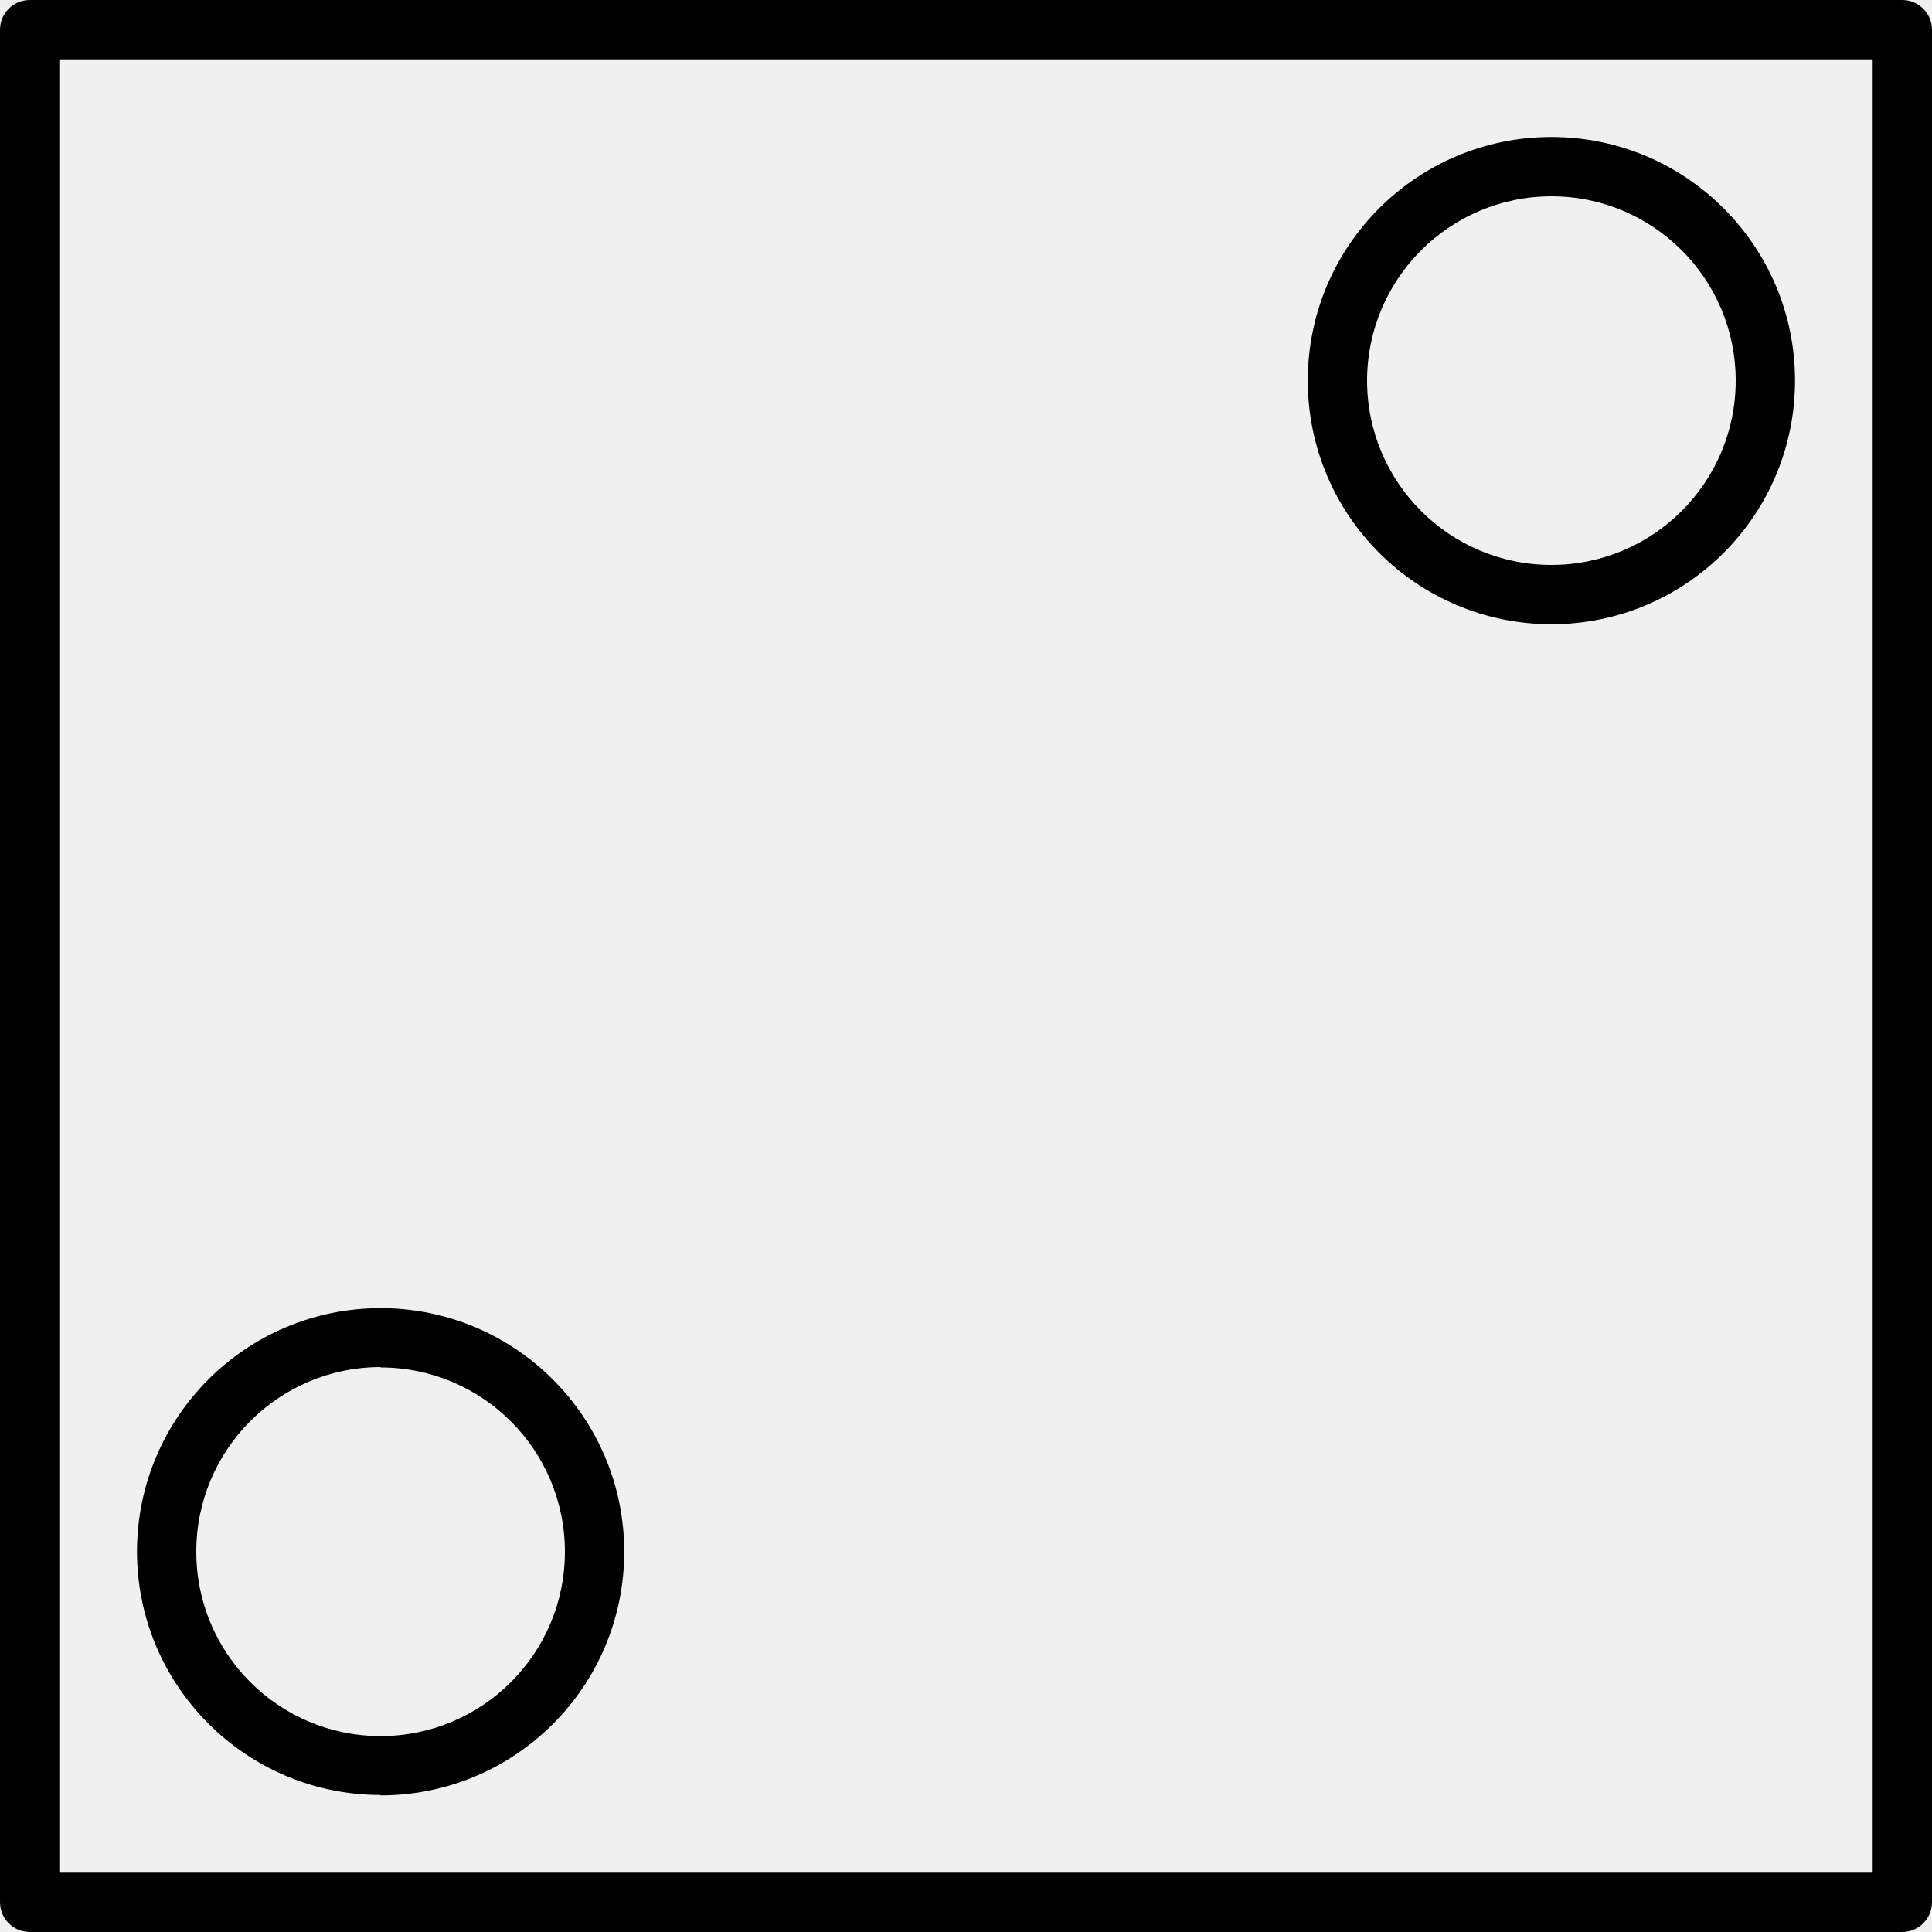
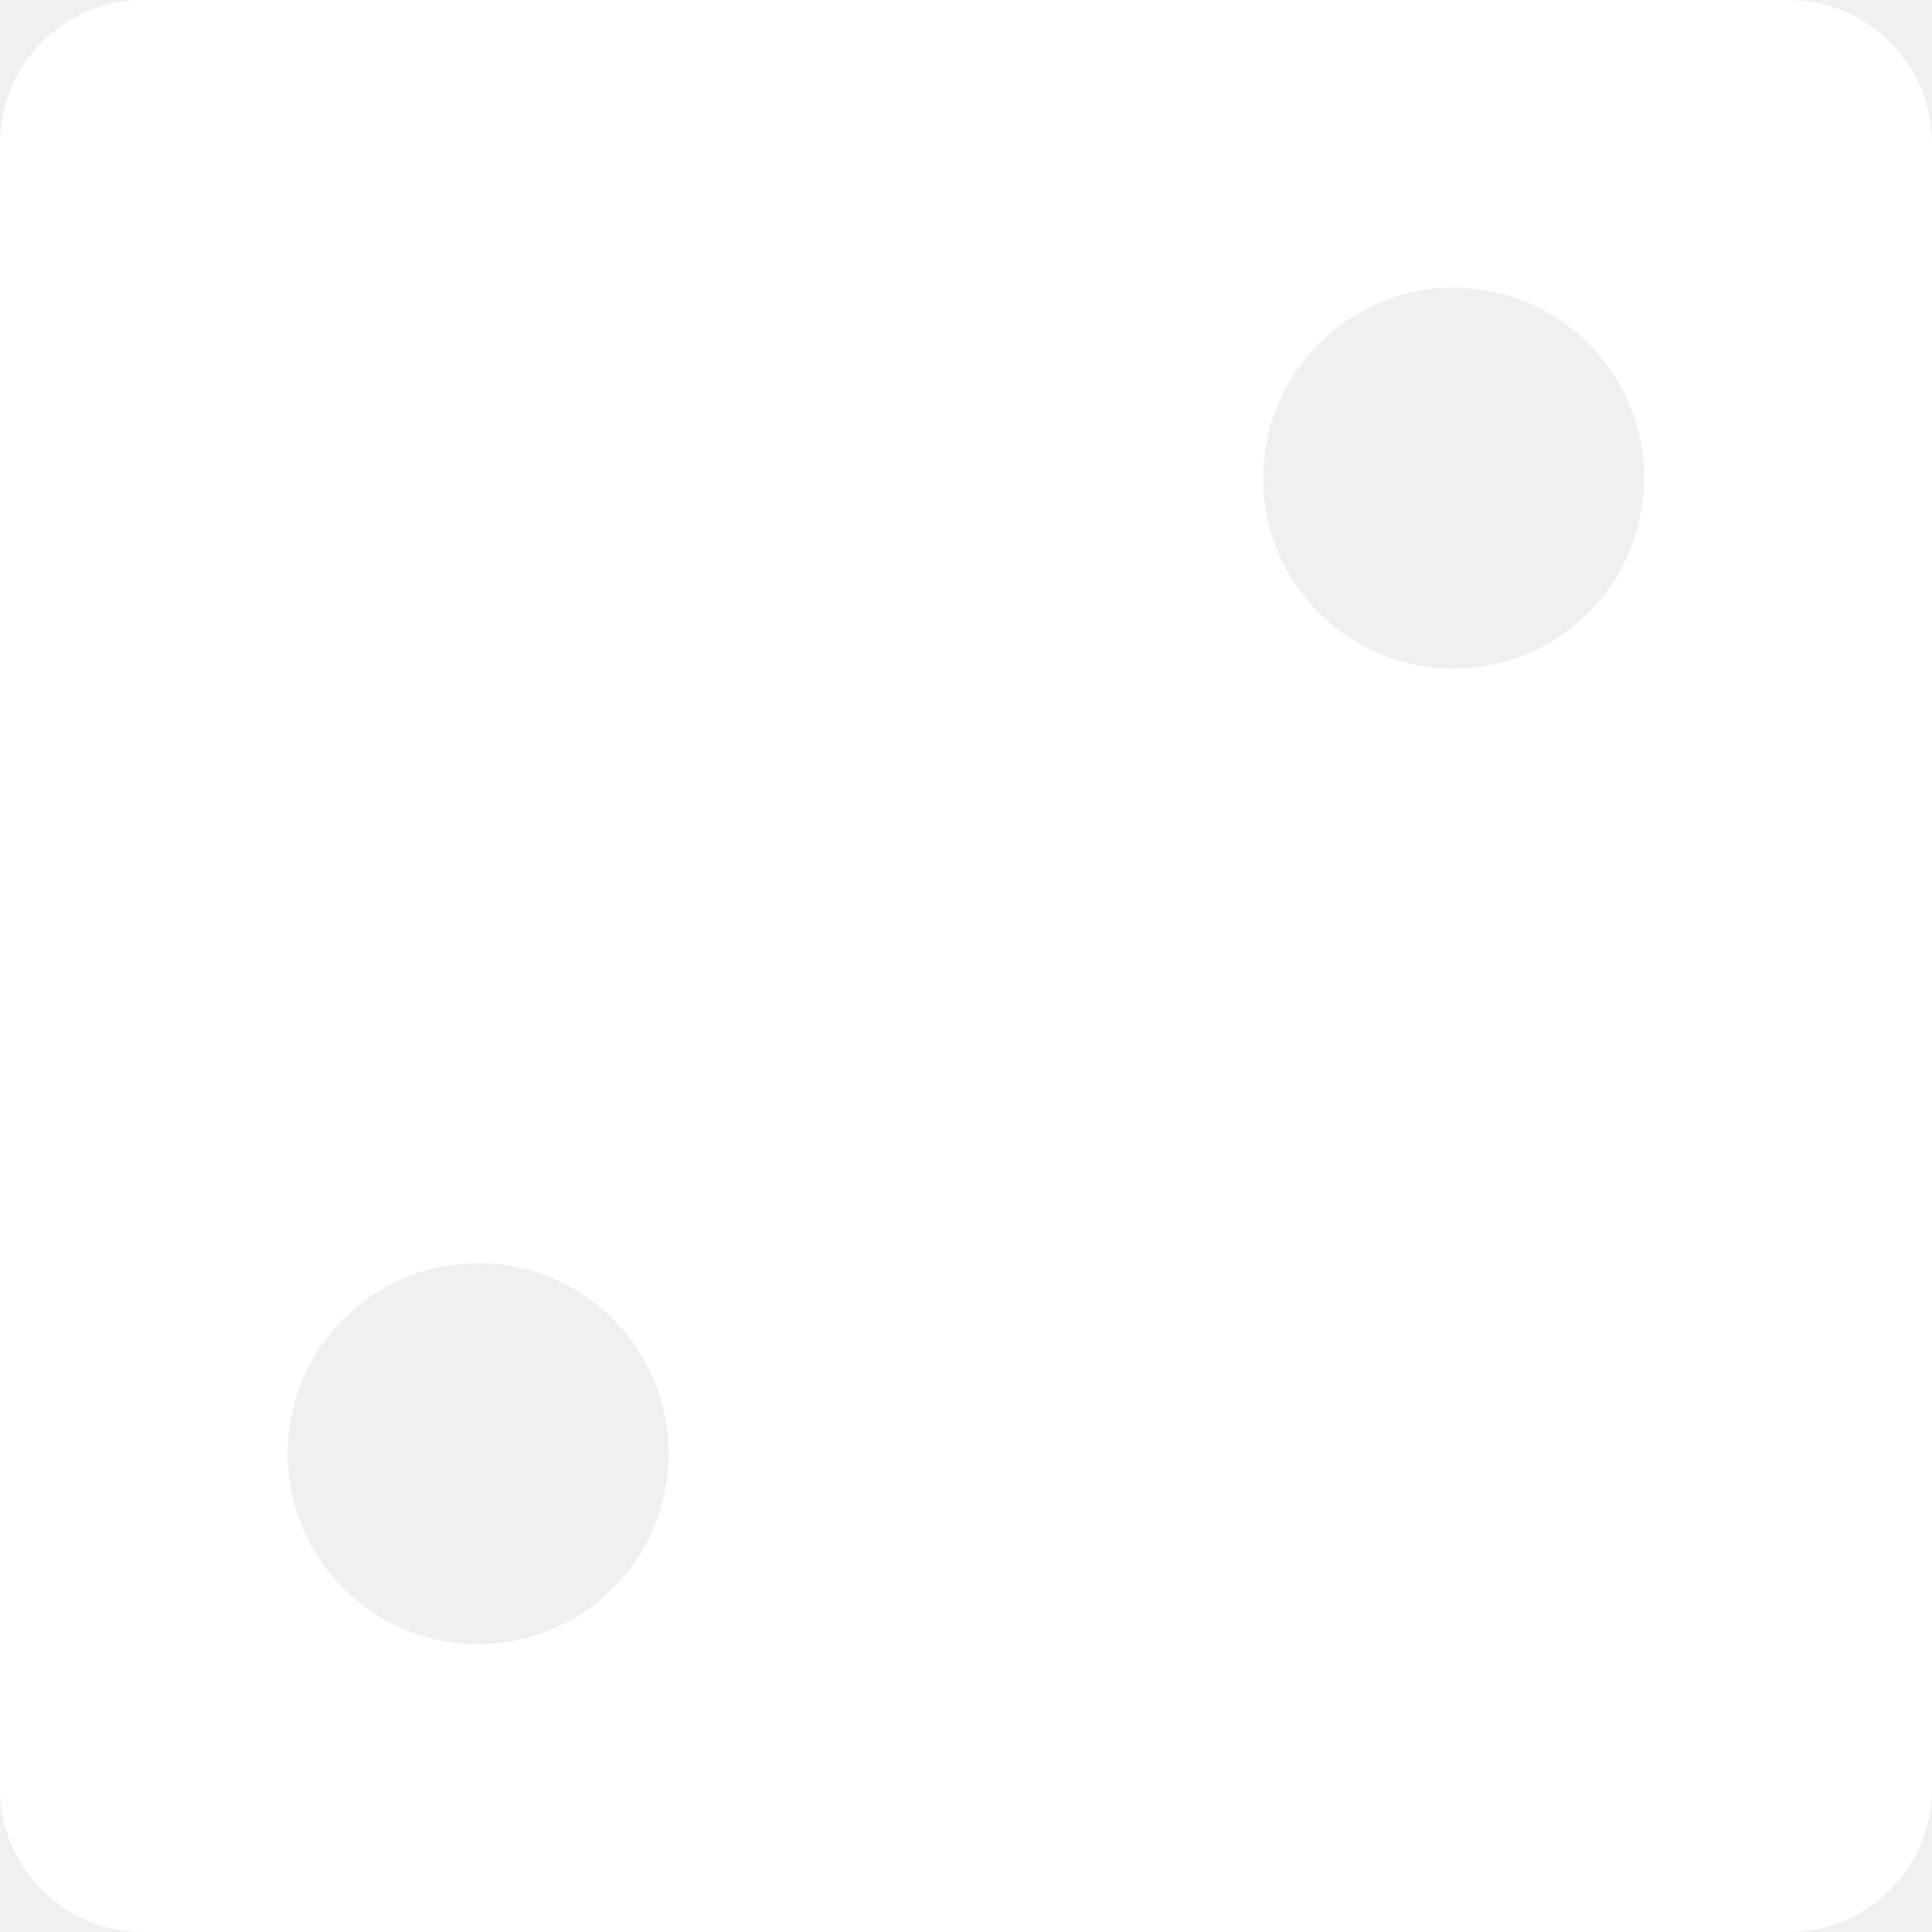
<svg xmlns="http://www.w3.org/2000/svg" viewBox="0 0 100 100">
  <g id="Layer_2" data-name="Layer 2">
-     <g id="Layer_1-2" data-name="Layer 1">
-       <path d="M98.46,0H1.54A1.54,1.54,0,0,0,0,1.54V98.46A1.54,1.54,0,0,0,1.54,100H98.46A1.54,1.54,0,0,0,100,98.46V1.54A1.54,1.54,0,0,0,98.46,0ZM96.93,96.93H3.07V3.07H96.93Zm-77.23-4A12.61,12.61,0,1,0,7.09,80.3,12.62,12.62,0,0,0,19.7,92.91Zm0-22.15a9.54,9.54,0,1,1-9.54,9.54A9.55,9.55,0,0,1,19.7,70.76ZM80.3,32.31A12.61,12.61,0,1,0,67.69,19.7,12.62,12.62,0,0,0,80.3,32.31Zm0-22.15a9.54,9.54,0,1,1-9.54,9.54A9.55,9.55,0,0,1,80.3,10.16Z" />
+     <g id="Layer_1-2" data-name="Layer 1" fill="#fff">
+       <path d="M92.58,0H7.42A7.42,7.42,0,0,0,0,7.42V92.58A7.42,7.42,0,0,0,7.42,100H92.58A7.42,7.42,0,0,0,100,92.58V7.42A7.42,7.42,0,0,0,92.58,0ZM24.75,85.1a9.86,9.86,0,1,1,9.86-9.85A9.85,9.85,0,0,1,24.75,85.1Zm50.5-50.49a9.86,9.86,0,1,1,9.85-9.86A9.86,9.86,0,0,1,75.25,34.61Z" />
    </g>
  </g>
</svg>
